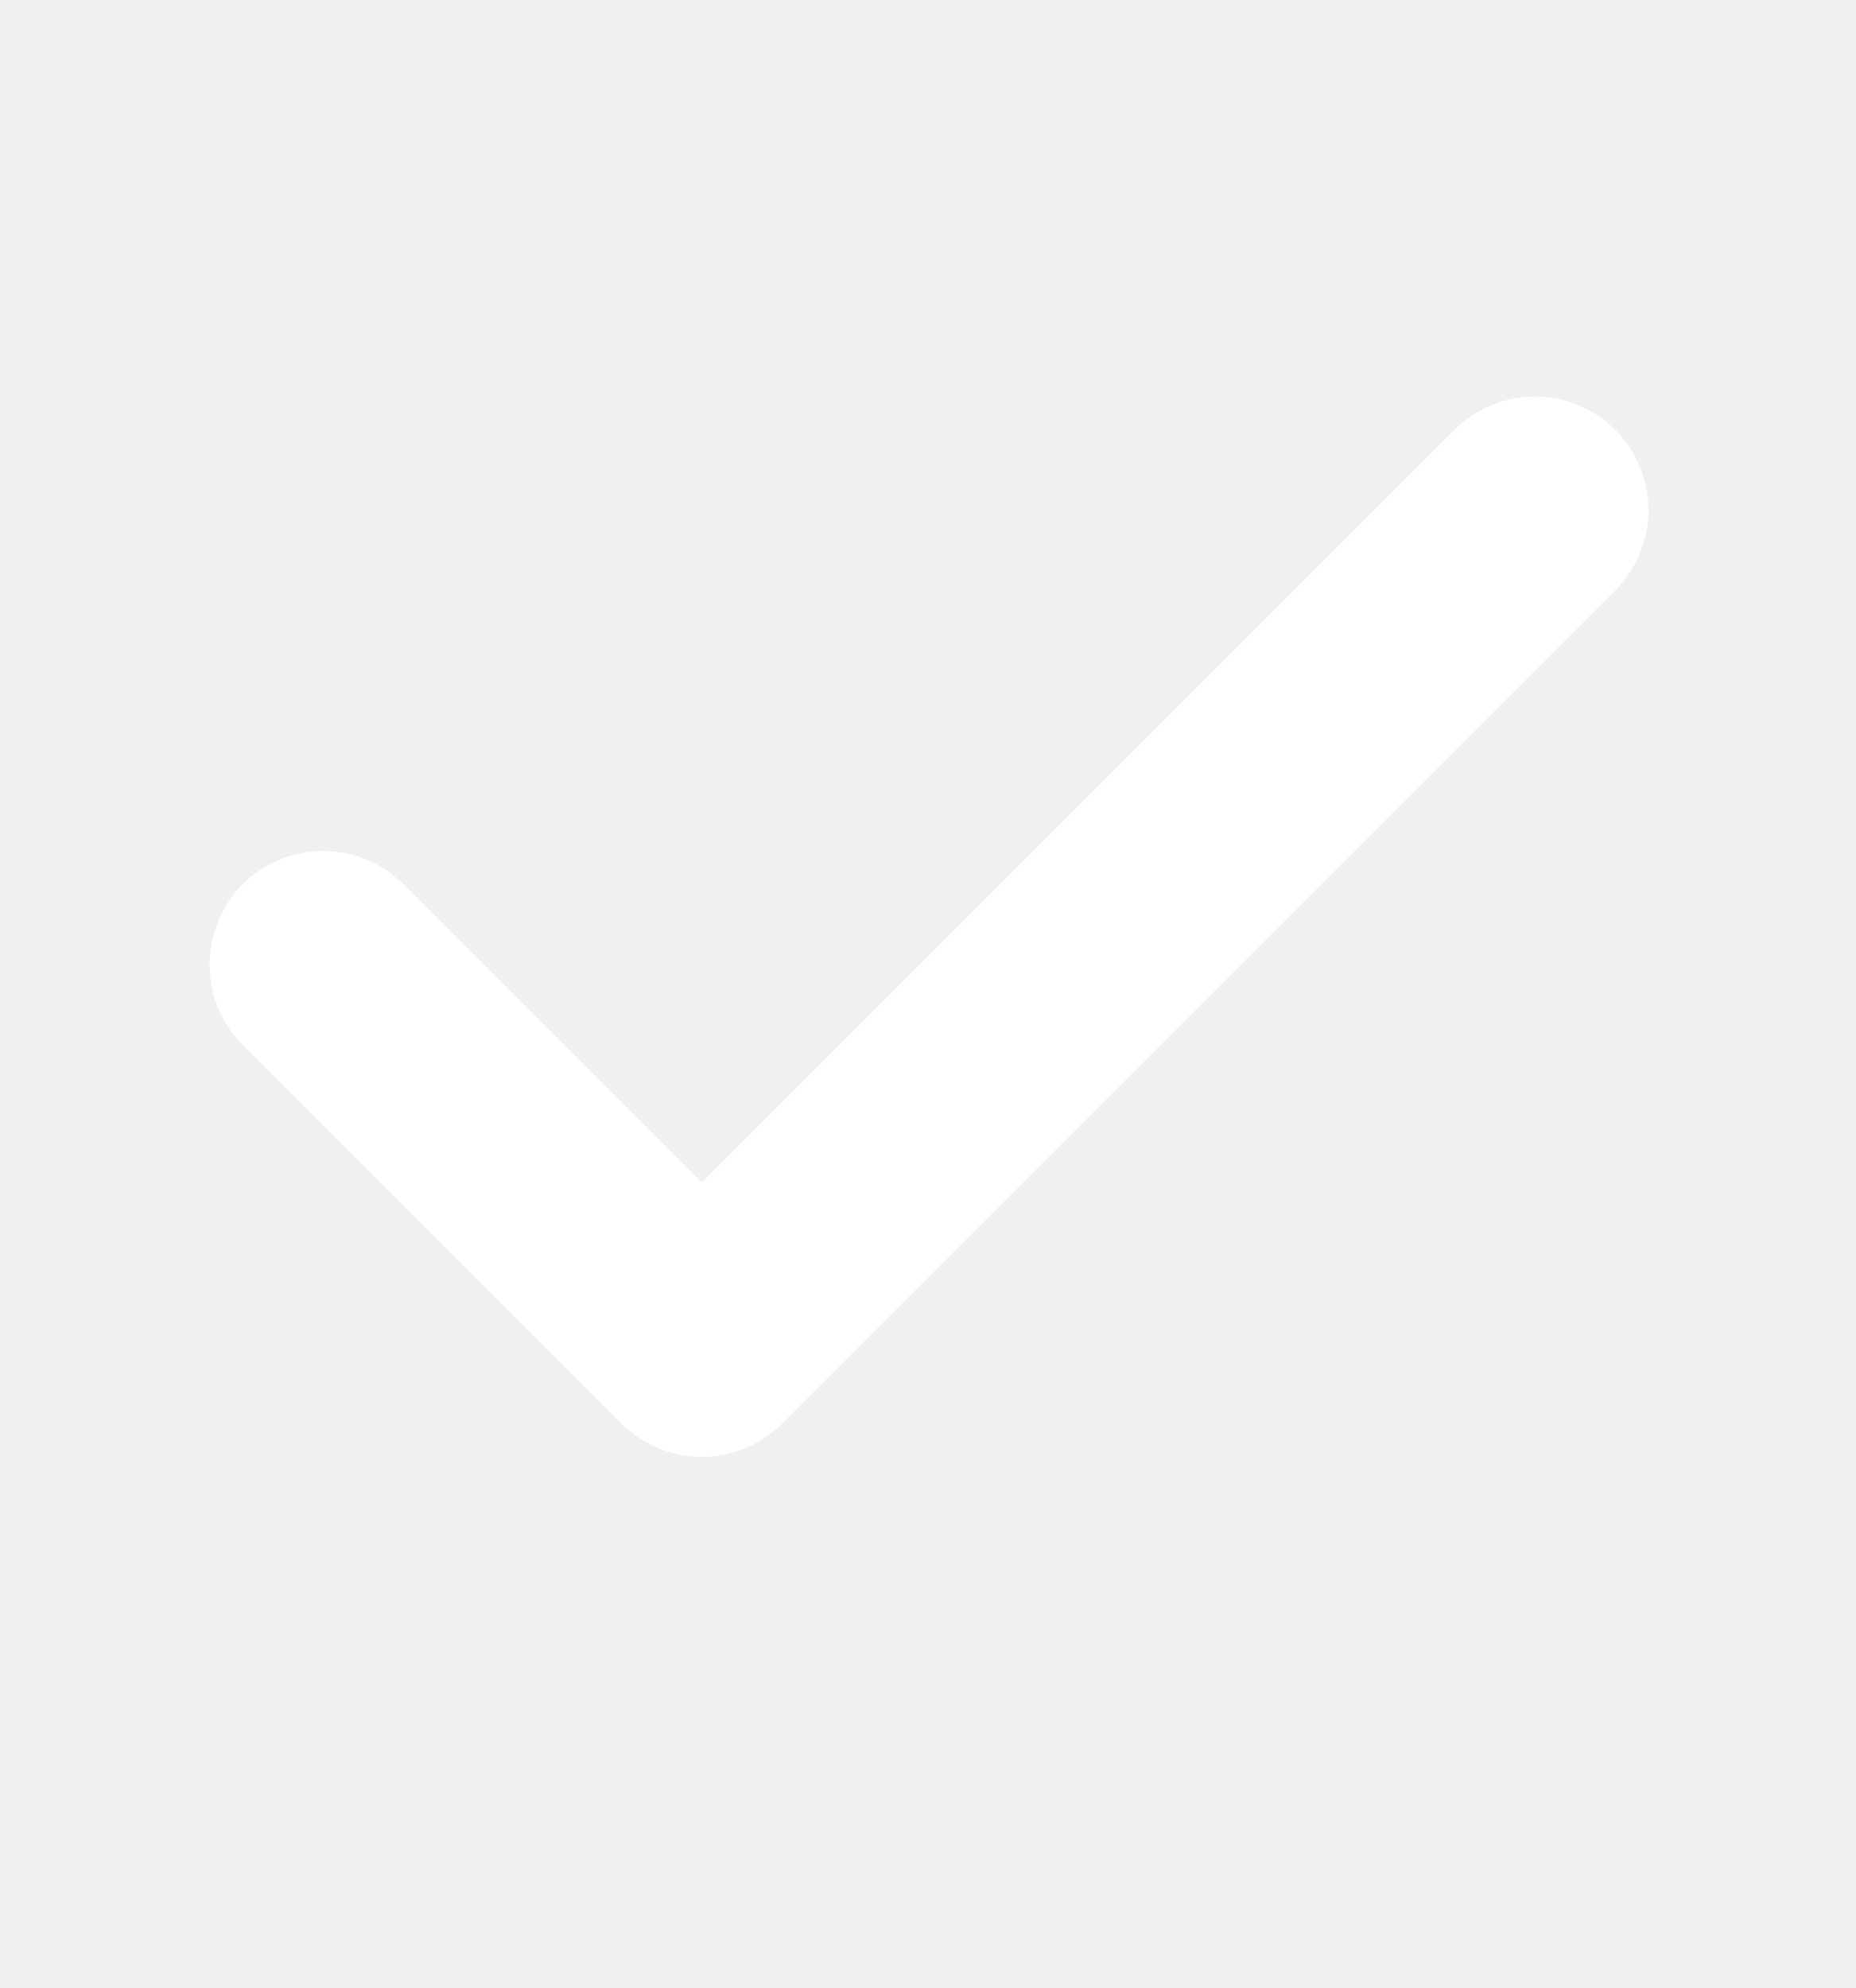
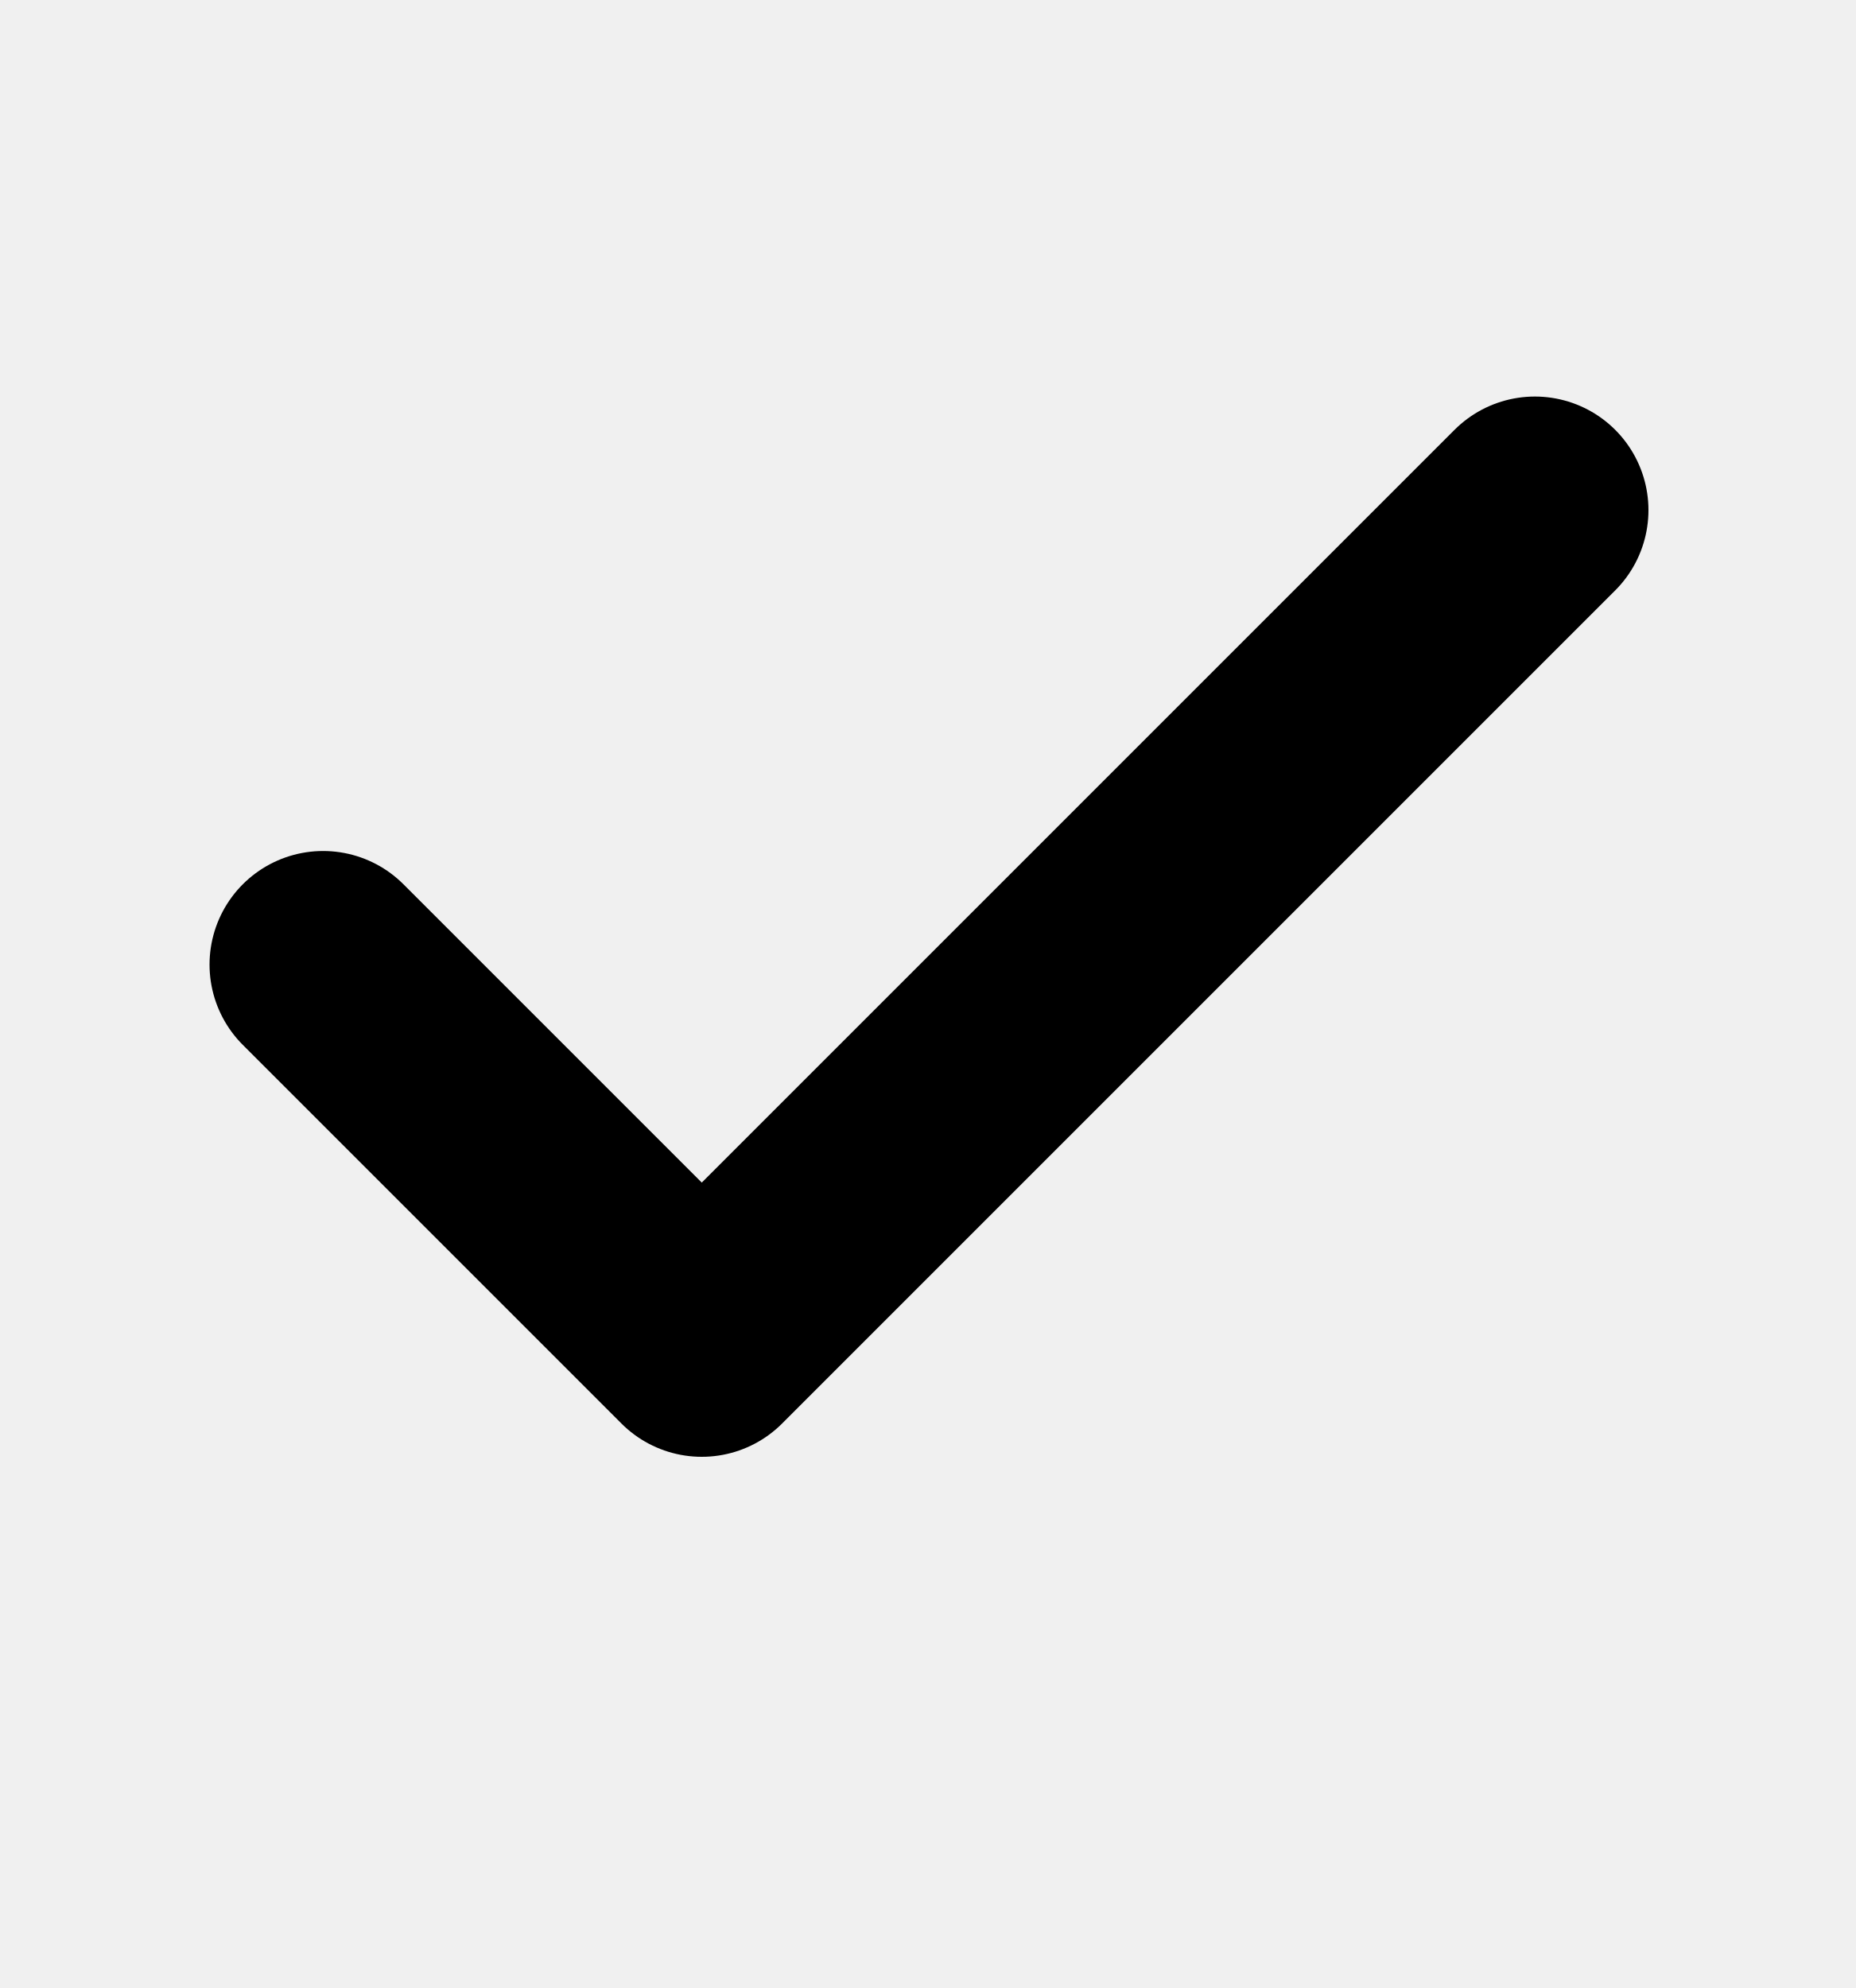
<svg xmlns="http://www.w3.org/2000/svg" width="14" height="15" viewBox="0 0 14 15" fill="none">
-   <path d="M11.581 3.849L5.295 10.135L2.438 7.278" stroke="white" stroke-width="1.714" stroke-linecap="round" stroke-linejoin="round" />
+   <path d="M11.581 3.849L5.295 10.135L2.438 7.278" stroke="currentColor" stroke-width="1.714" stroke-linecap="round" stroke-linejoin="round" />
</svg>
